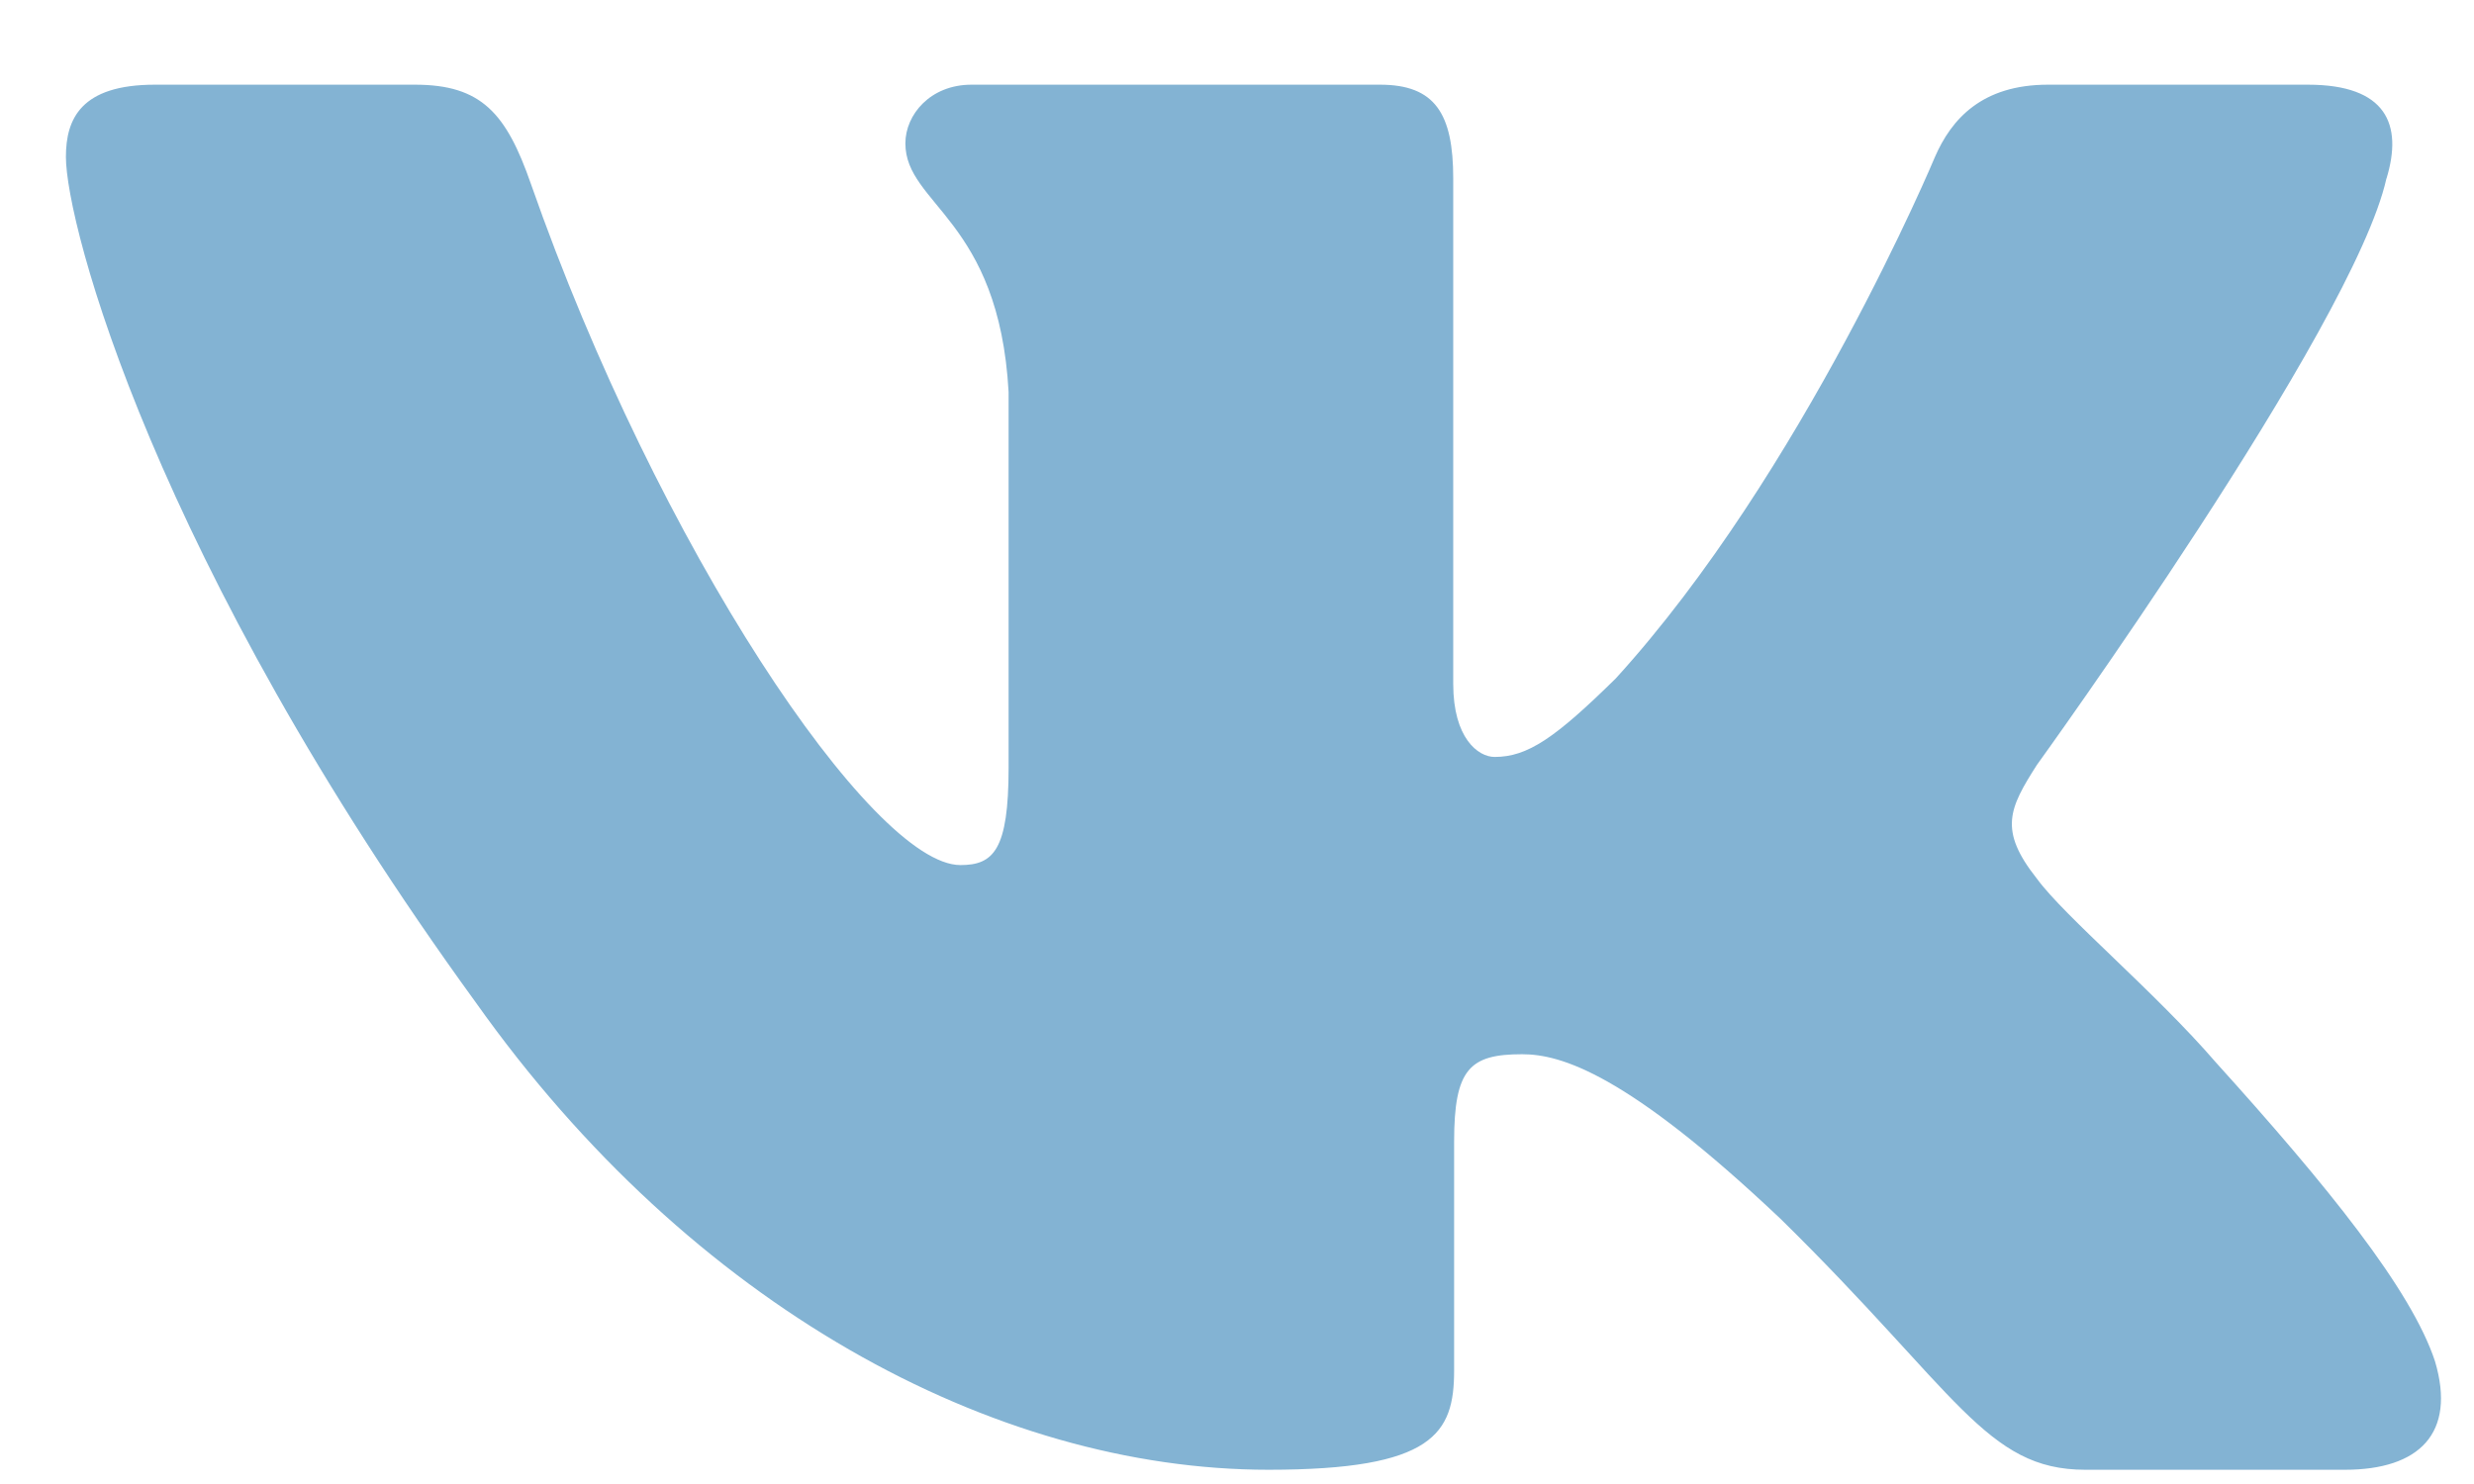
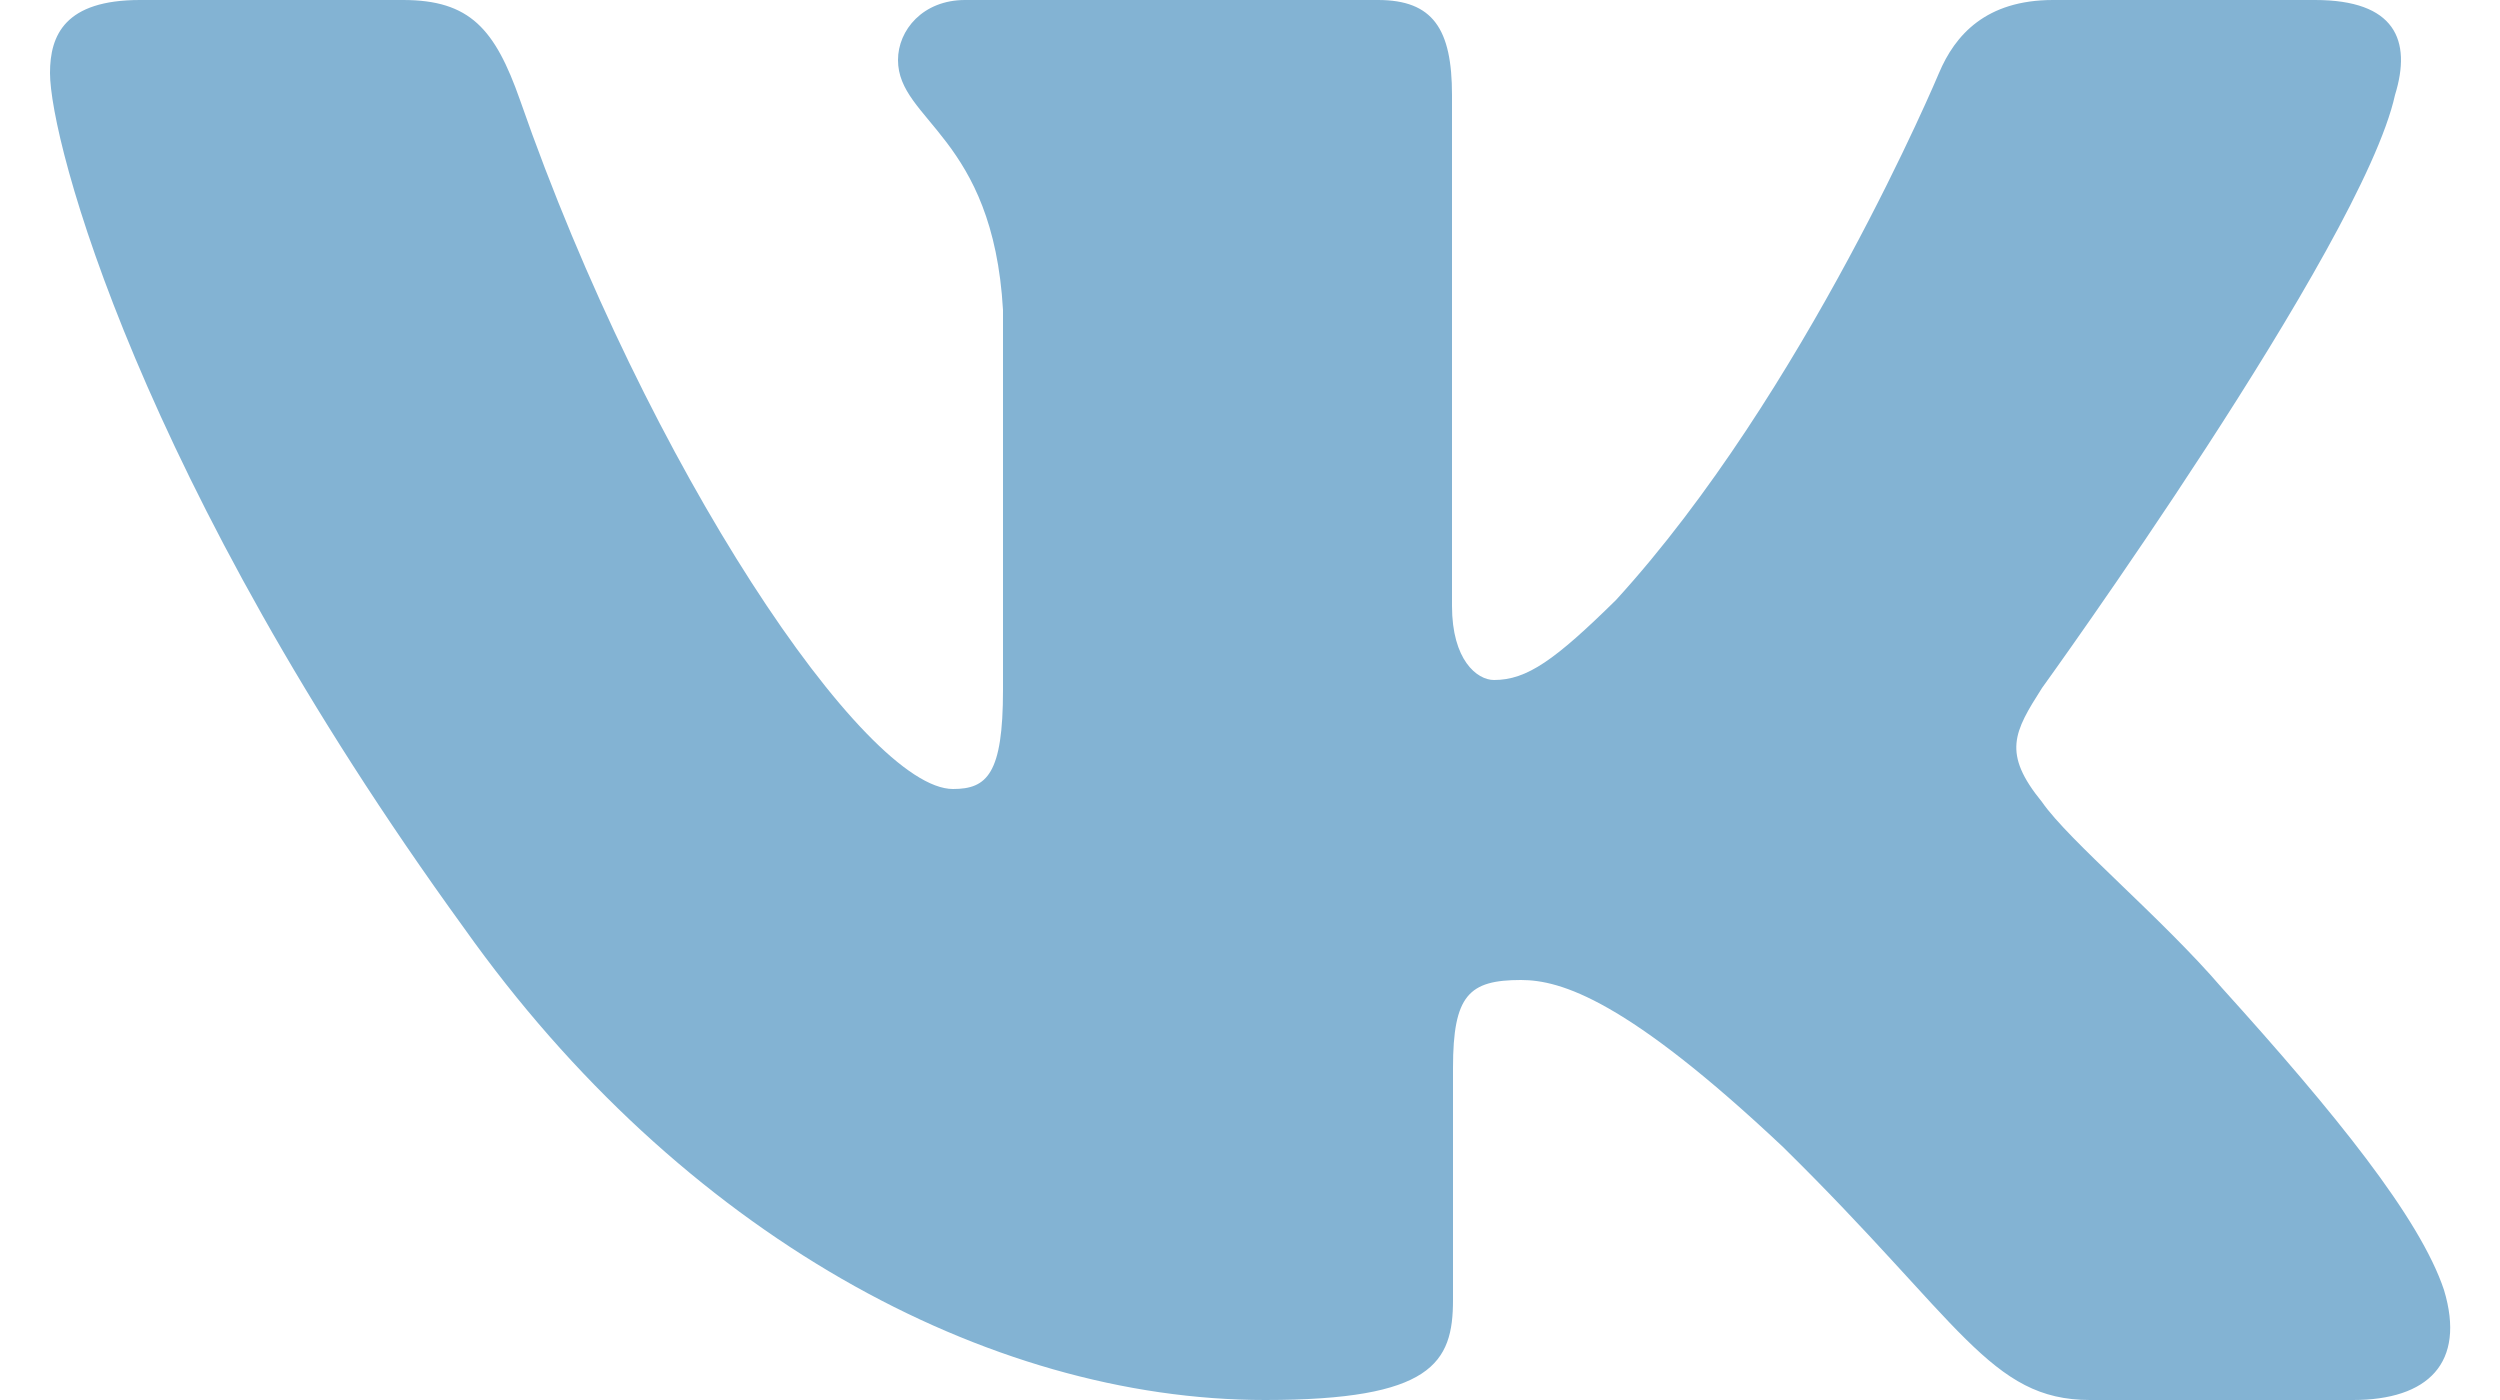
- <svg xmlns="http://www.w3.org/2000/svg" width="25" height="15" viewBox="0 0 25 15" fill="none">
-   <path fill-rule="evenodd" clip-rule="evenodd" d="M24.116 1.804C24.282 1.258 24.116 0.856 23.321 0.856H20.696C20.028 0.856 19.72 1.203 19.553 1.586C19.553 1.586 18.218 4.782 16.327 6.858C15.715 7.46 15.437 7.651 15.103 7.651C14.936 7.651 14.685 7.46 14.685 6.913V1.804C14.685 1.148 14.501 0.856 13.945 0.856H9.817C9.4 0.856 9.149 1.16 9.149 1.449C9.149 2.07 10.095 2.214 10.192 3.962V7.76C10.192 8.593 10.039 8.744 9.705 8.744C8.815 8.744 6.65 5.533 5.365 1.859C5.116 1.144 4.864 0.856 4.193 0.856H1.566C0.816 0.856 0.666 1.203 0.666 1.586C0.666 2.268 1.556 5.656 4.811 10.137C6.981 13.197 10.036 14.856 12.819 14.856C14.488 14.856 14.694 14.488 14.694 13.853V11.54C14.694 10.803 14.852 10.656 15.381 10.656C15.771 10.656 16.438 10.848 17.996 12.323C19.776 14.072 20.069 14.856 21.071 14.856H23.696C24.446 14.856 24.822 14.488 24.606 13.76C24.368 13.036 23.518 11.985 22.391 10.738C21.779 10.028 20.861 9.263 20.582 8.88C20.193 8.389 20.304 8.17 20.582 7.733C20.582 7.733 23.782 3.307 24.115 1.804H24.116Z" fill="#83B3D3" />
+ <svg xmlns="http://www.w3.org/2000/svg" width="25" height="14" fill="none" viewBox="0 0 25 14">
+   <path fill="#83B3D3" fill-rule="evenodd" d="M23.95.95c.17-.55 0-.95-.8-.95h-2.62c-.67 0-.98.35-1.14.73 0 0-1.34 3.2-3.23 5.27-.61.6-.89.8-1.22.8-.17 0-.42-.2-.42-.74V.95c0-.66-.19-.95-.74-.95H9.65c-.42 0-.67.3-.67.6 0 .61.95.76 1.05 2.5v3.8c0 .84-.16.99-.5.99-.88 0-3.05-3.21-4.33-6.89-.25-.71-.5-1-1.17-1H1.4C.65 0 .5.35.5.73c0 .68.89 4.07 4.14 8.55C6.81 12.34 9.87 14 12.65 14c1.67 0 1.88-.37 1.88-1v-2.32c0-.73.16-.88.68-.88.4 0 1.06.2 2.62 1.67C19.61 13.22 19.9 14 20.9 14h2.63c.75 0 1.13-.37.91-1.1-.24-.72-1.09-1.77-2.22-3.02-.6-.7-1.53-1.47-1.8-1.86-.4-.49-.28-.7 0-1.14 0 0 3.2-4.43 3.53-5.93Z" clip-rule="evenodd" />
</svg>
